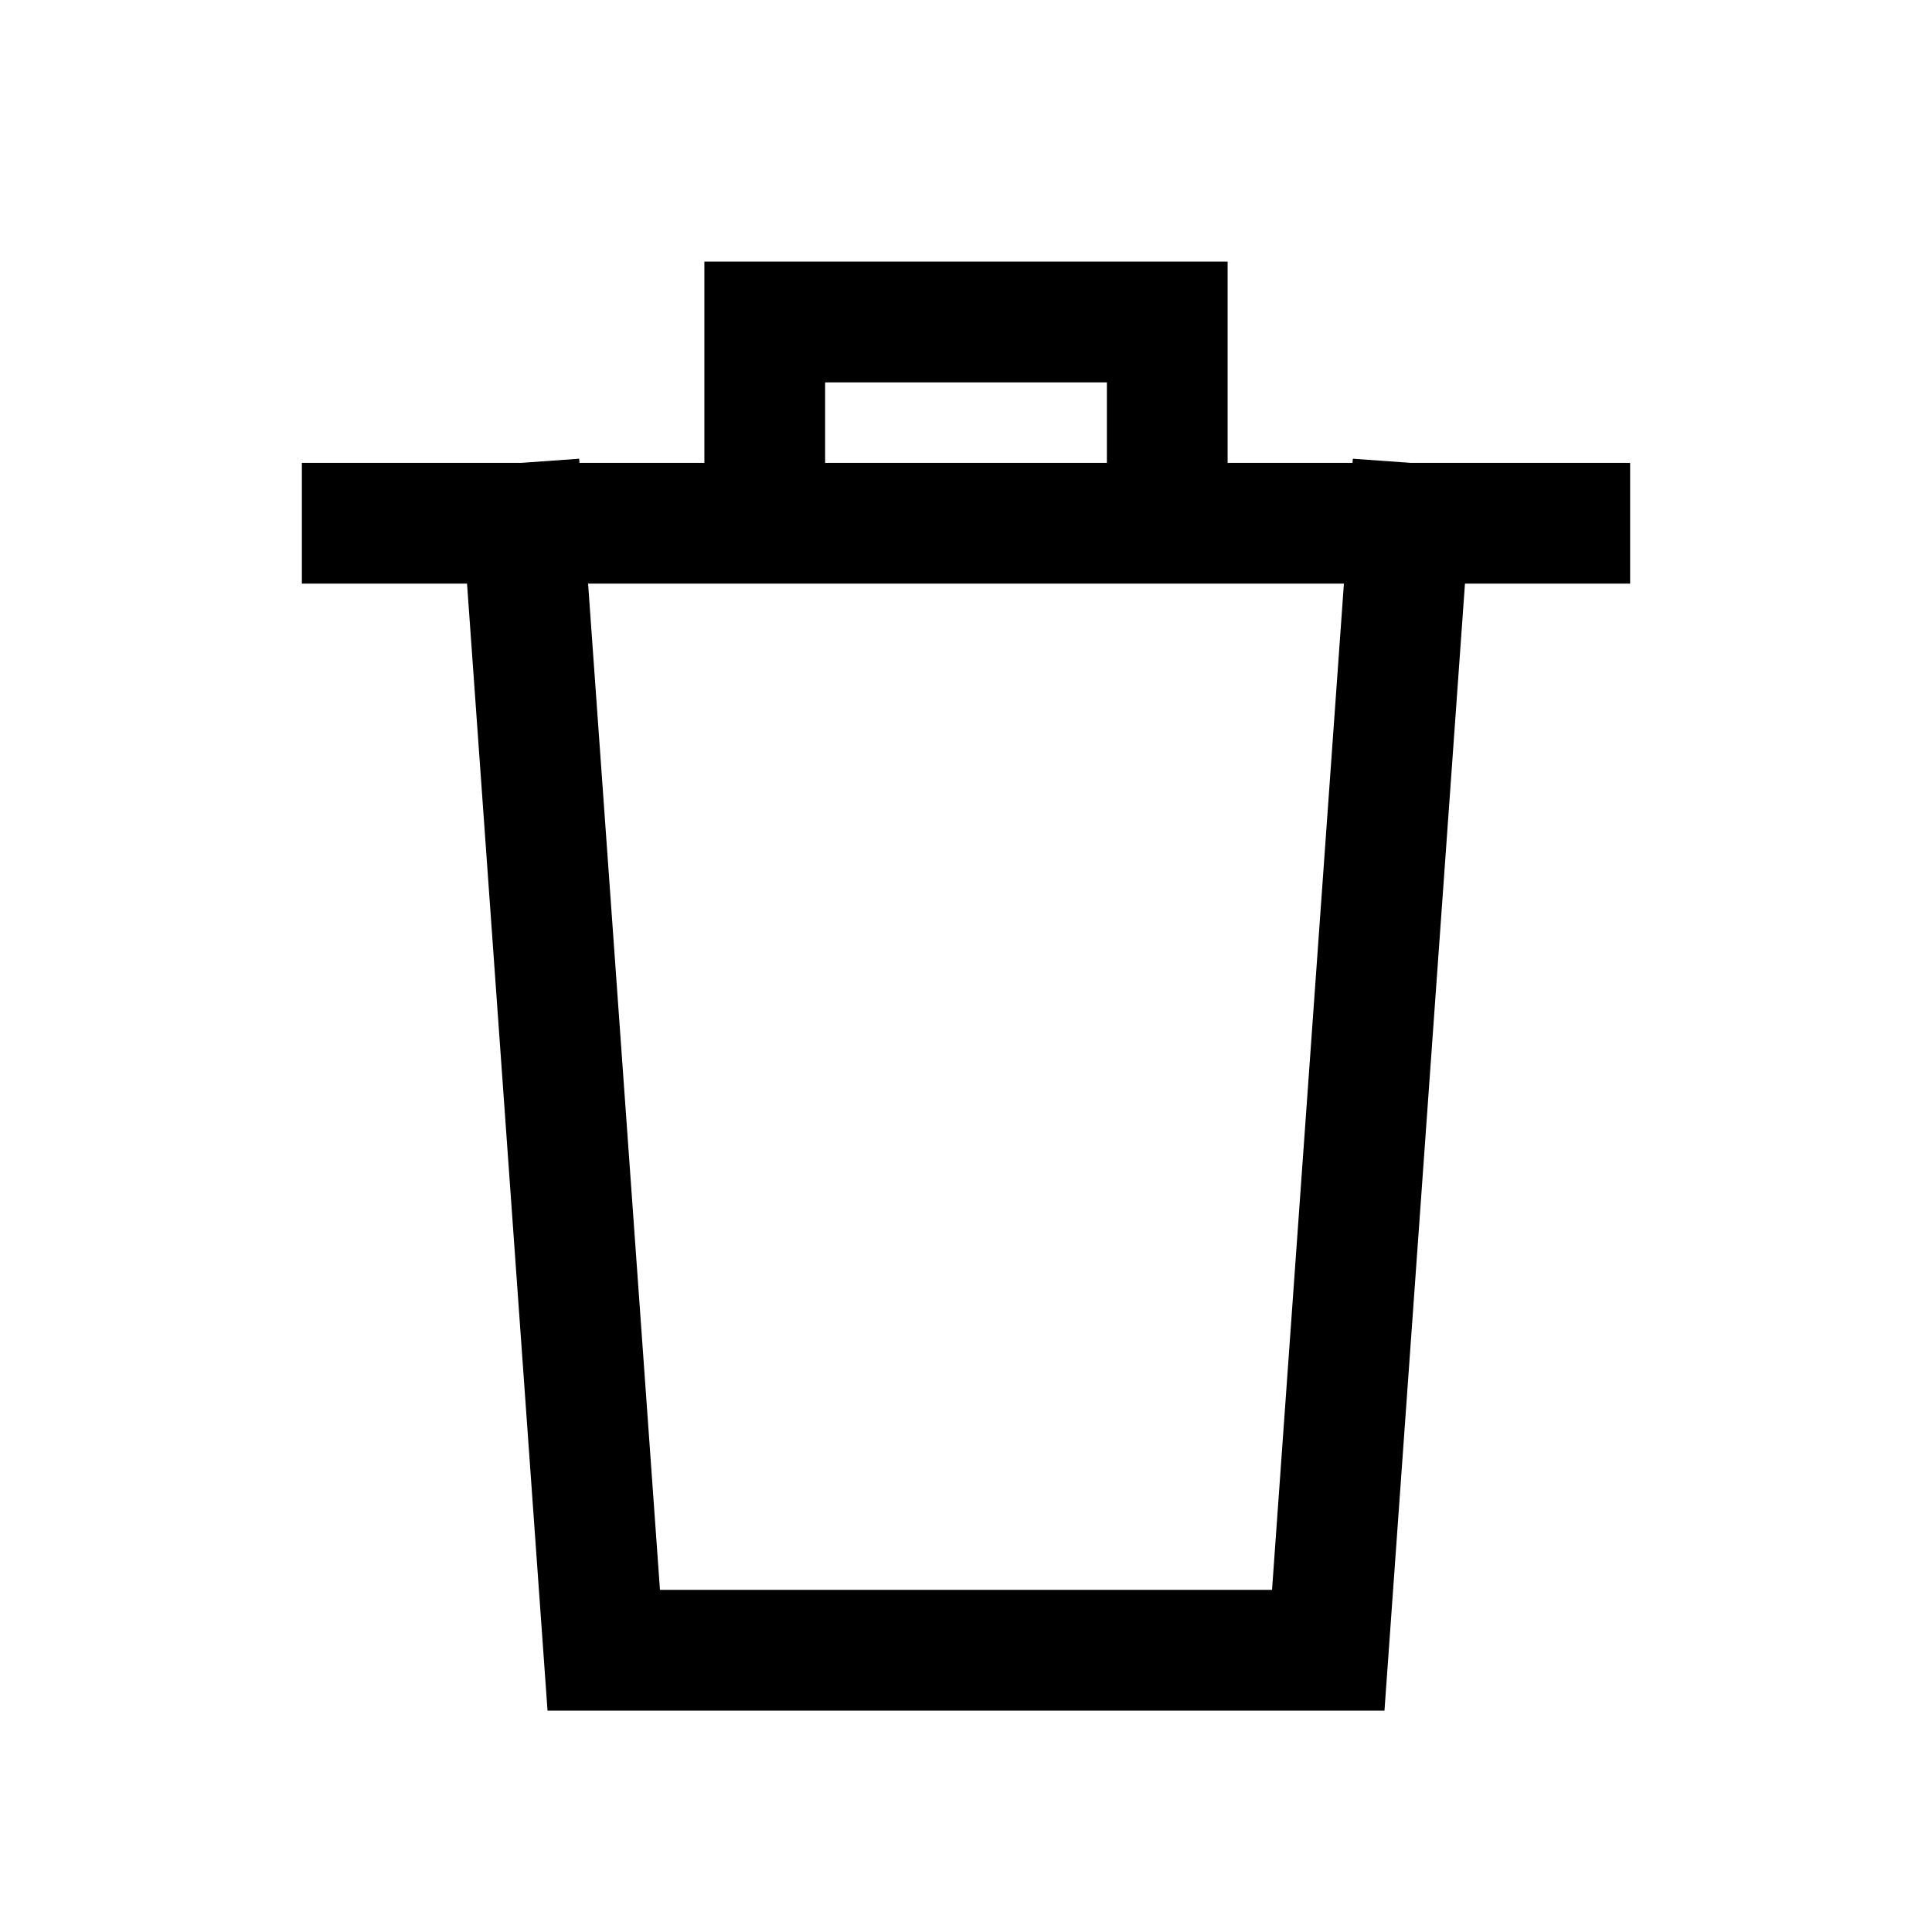
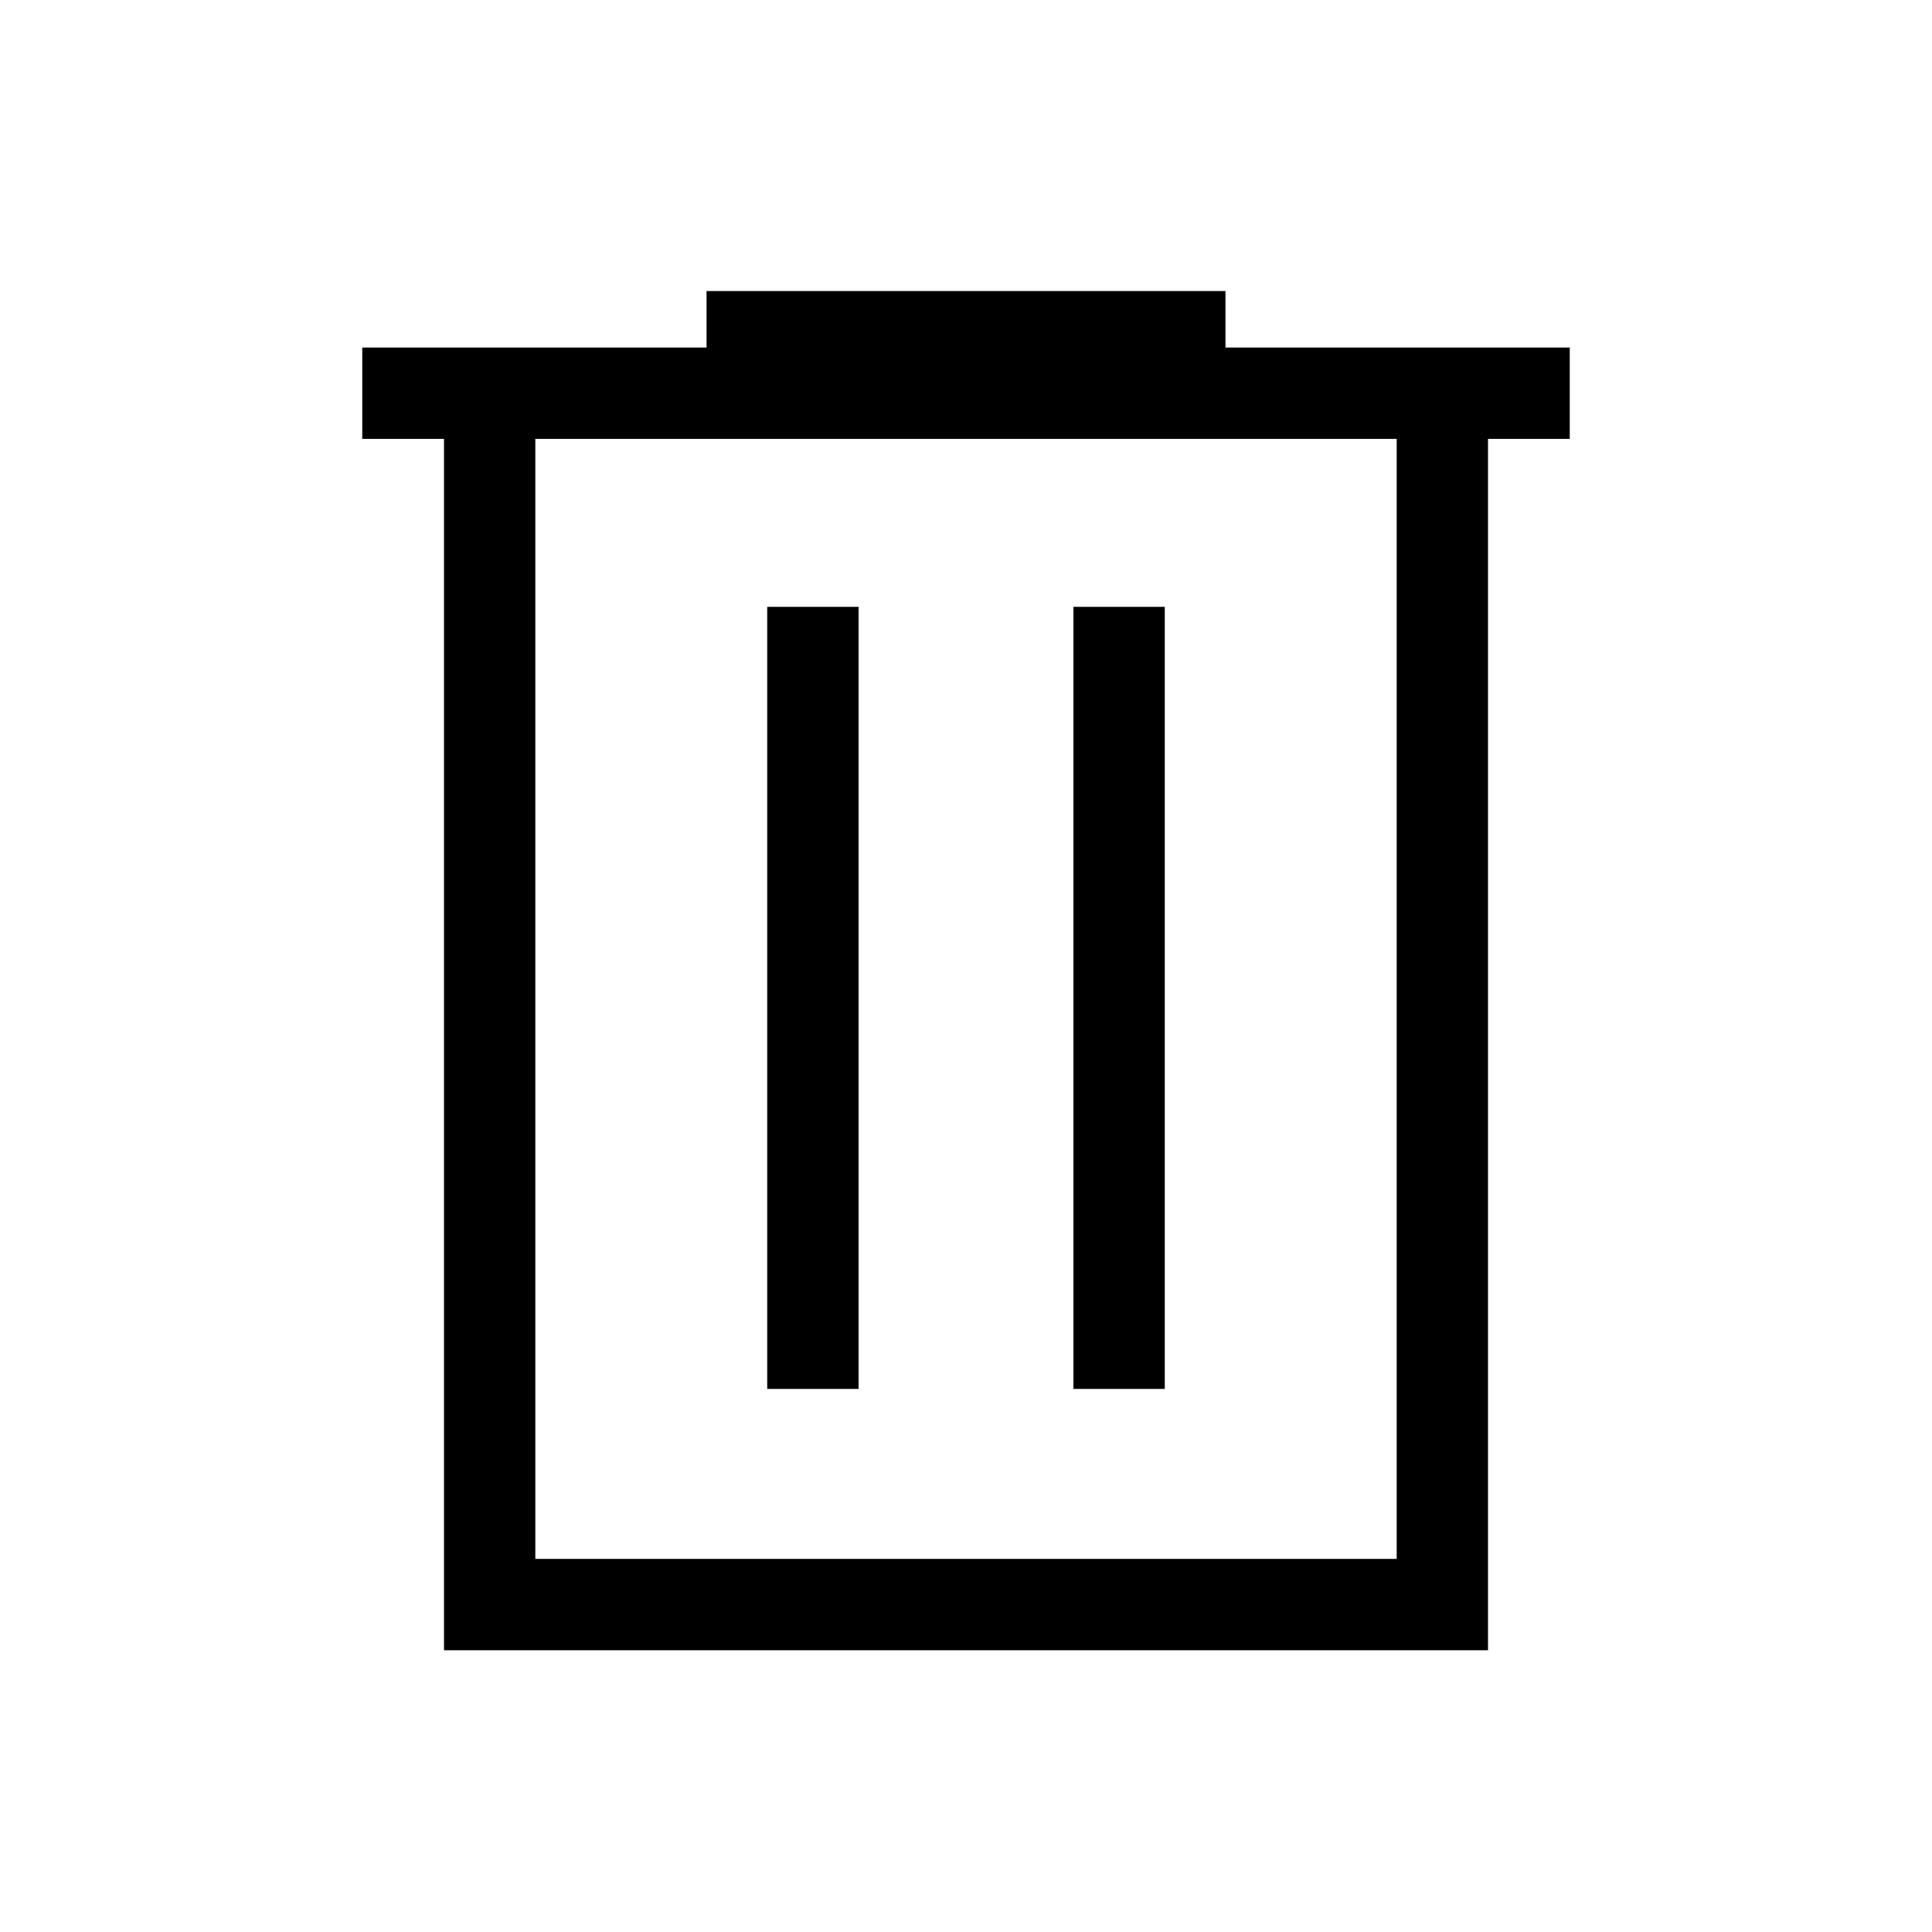
- <svg xmlns="http://www.w3.org/2000/svg" viewBox="0 0 24 24" width="24" height="24" fill="none" stroke="currentColor" stroke-width="1.5" stroke-linecap="square" stroke-linejoin="miter">
-   <path d="M4.5 6.5h15M9.5 6.5V4h5v2.5M6.5 6.5l1 14h9l1-14" />
+ <svg xmlns="http://www.w3.org/2000/svg" width="48" height="48" viewBox="0 -960 960 960">
+   <path d="M220.62-140v-601.92H180v-45.39h171.08v-28.07h257.84v28.07H780v45.39h-40.62V-140H220.62ZM266-185.39h428v-556.53H266v556.53Zm115.23-84.46h45.39v-388.61h-45.39v388.61Zm152.15 0h45.39v-388.61h-45.39v388.61ZM266-741.92v556.53-556.53Z" />
</svg>
